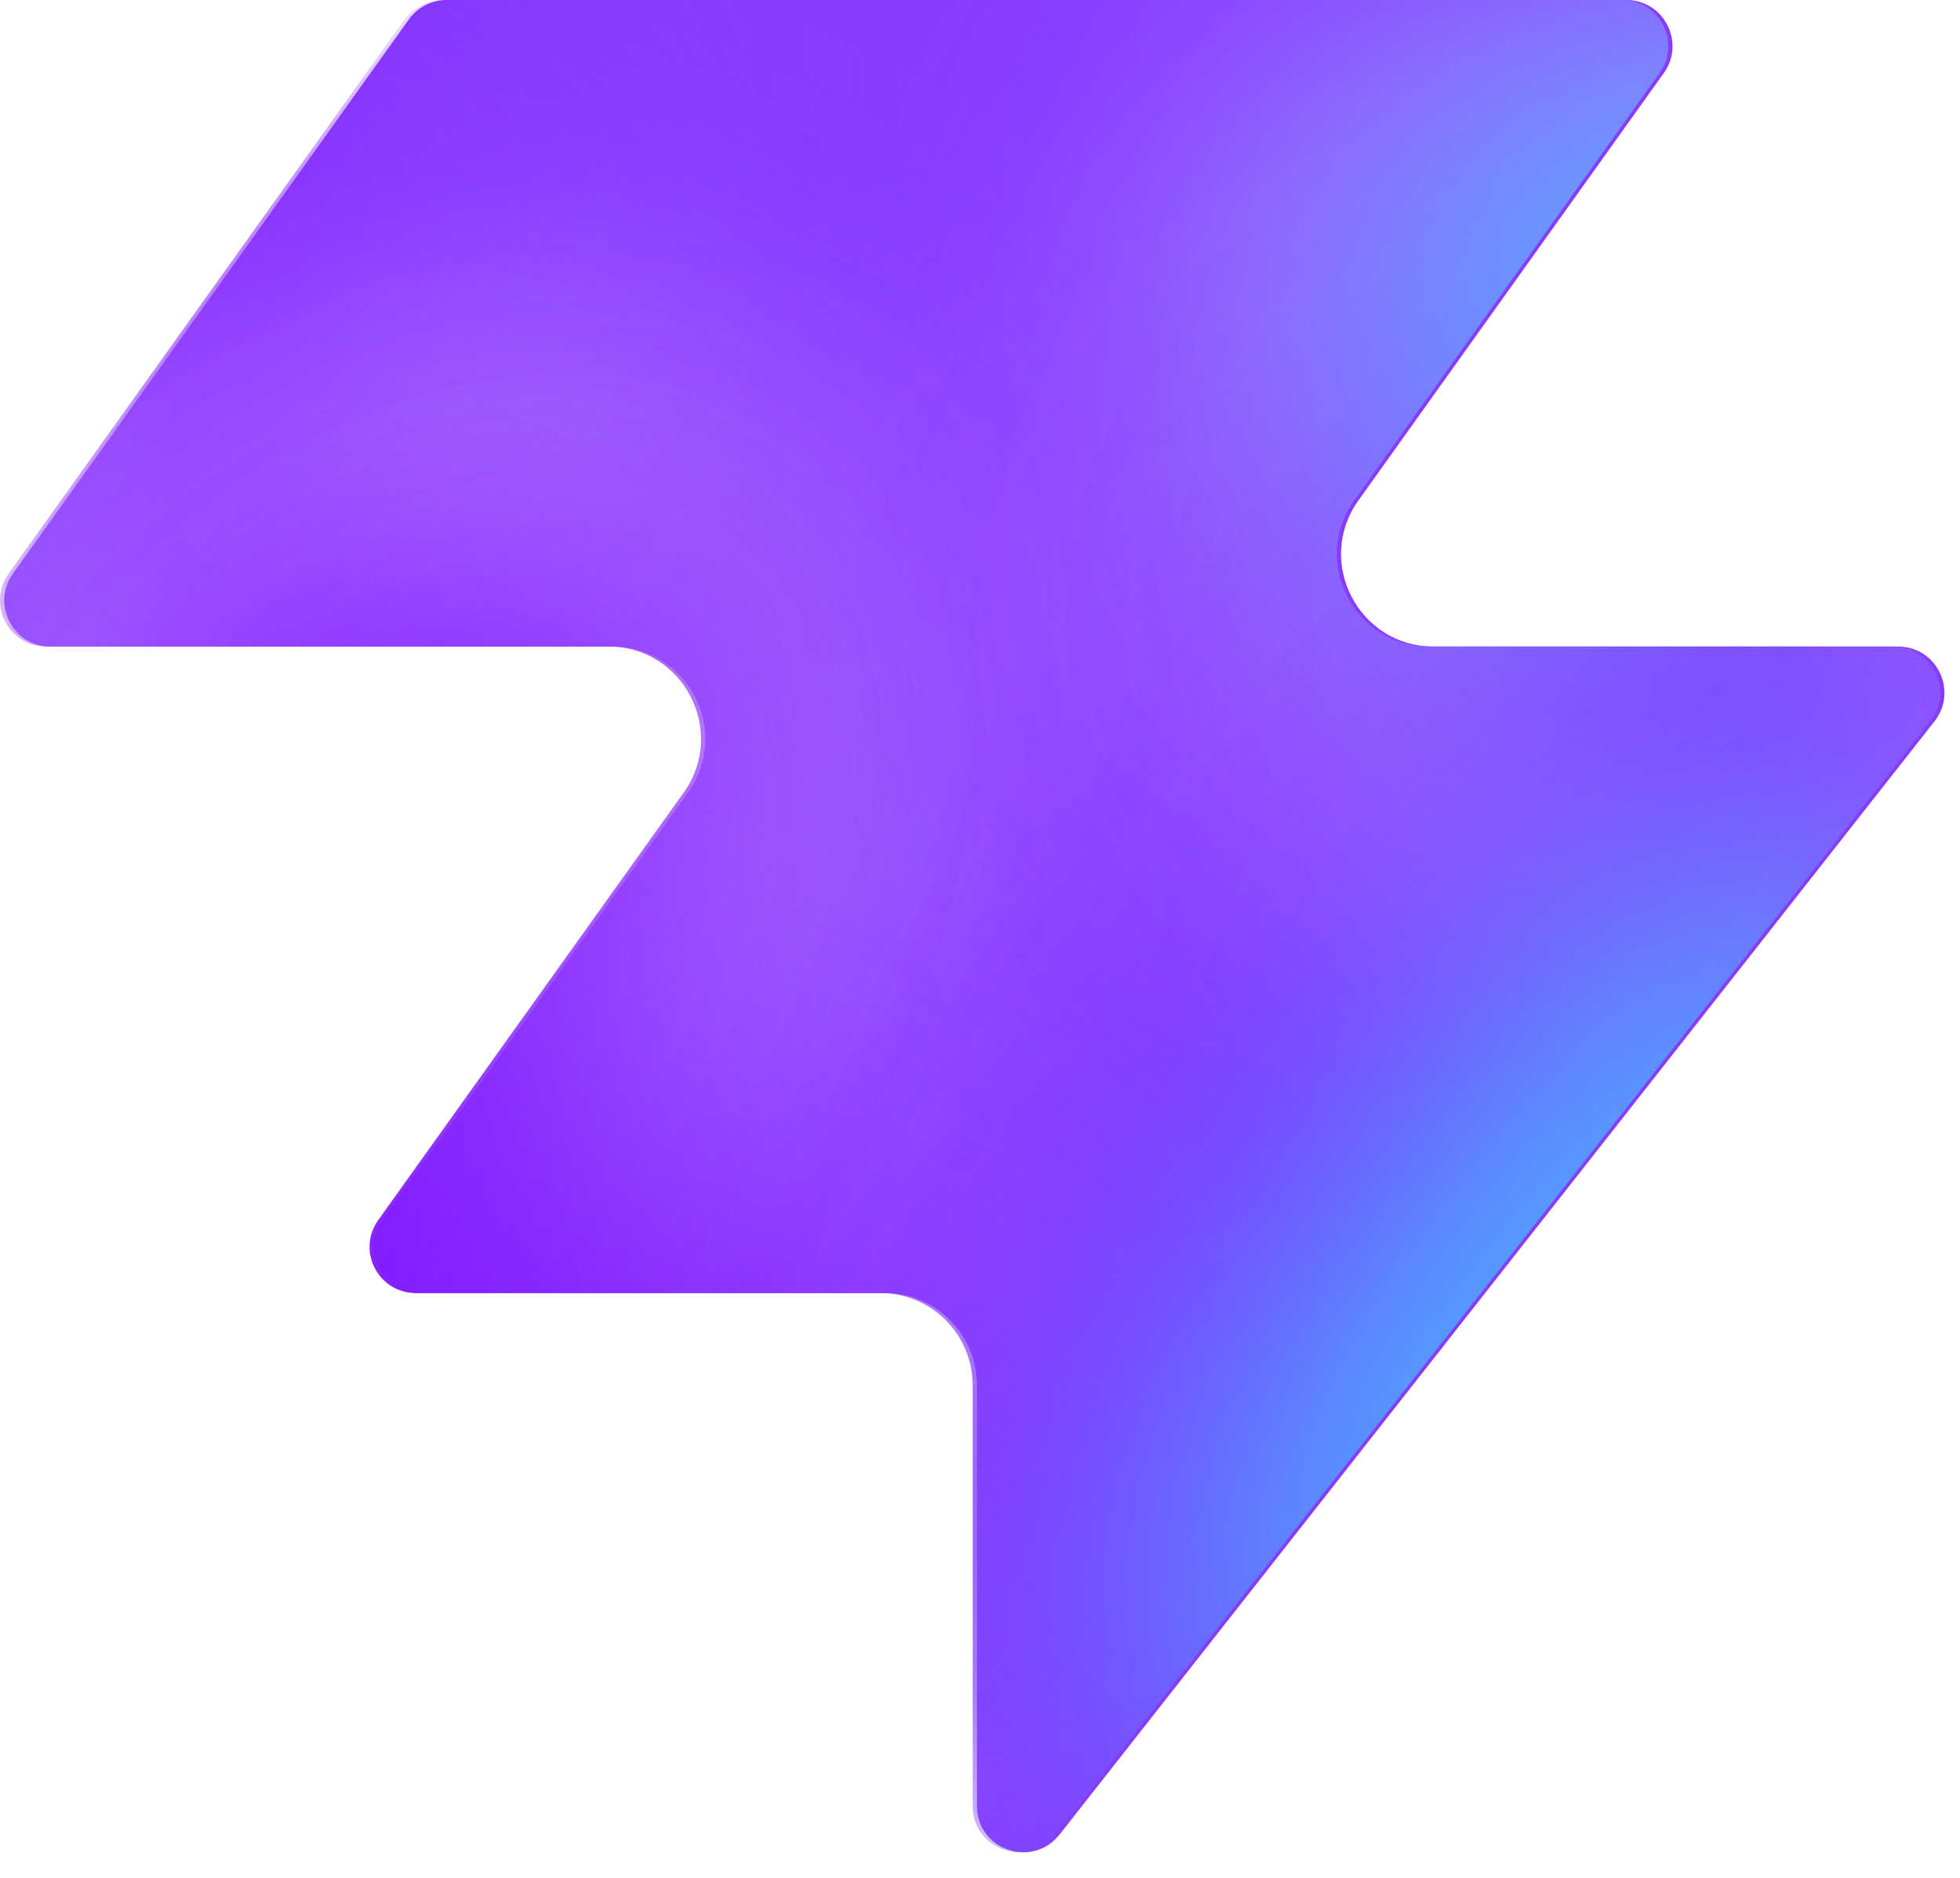
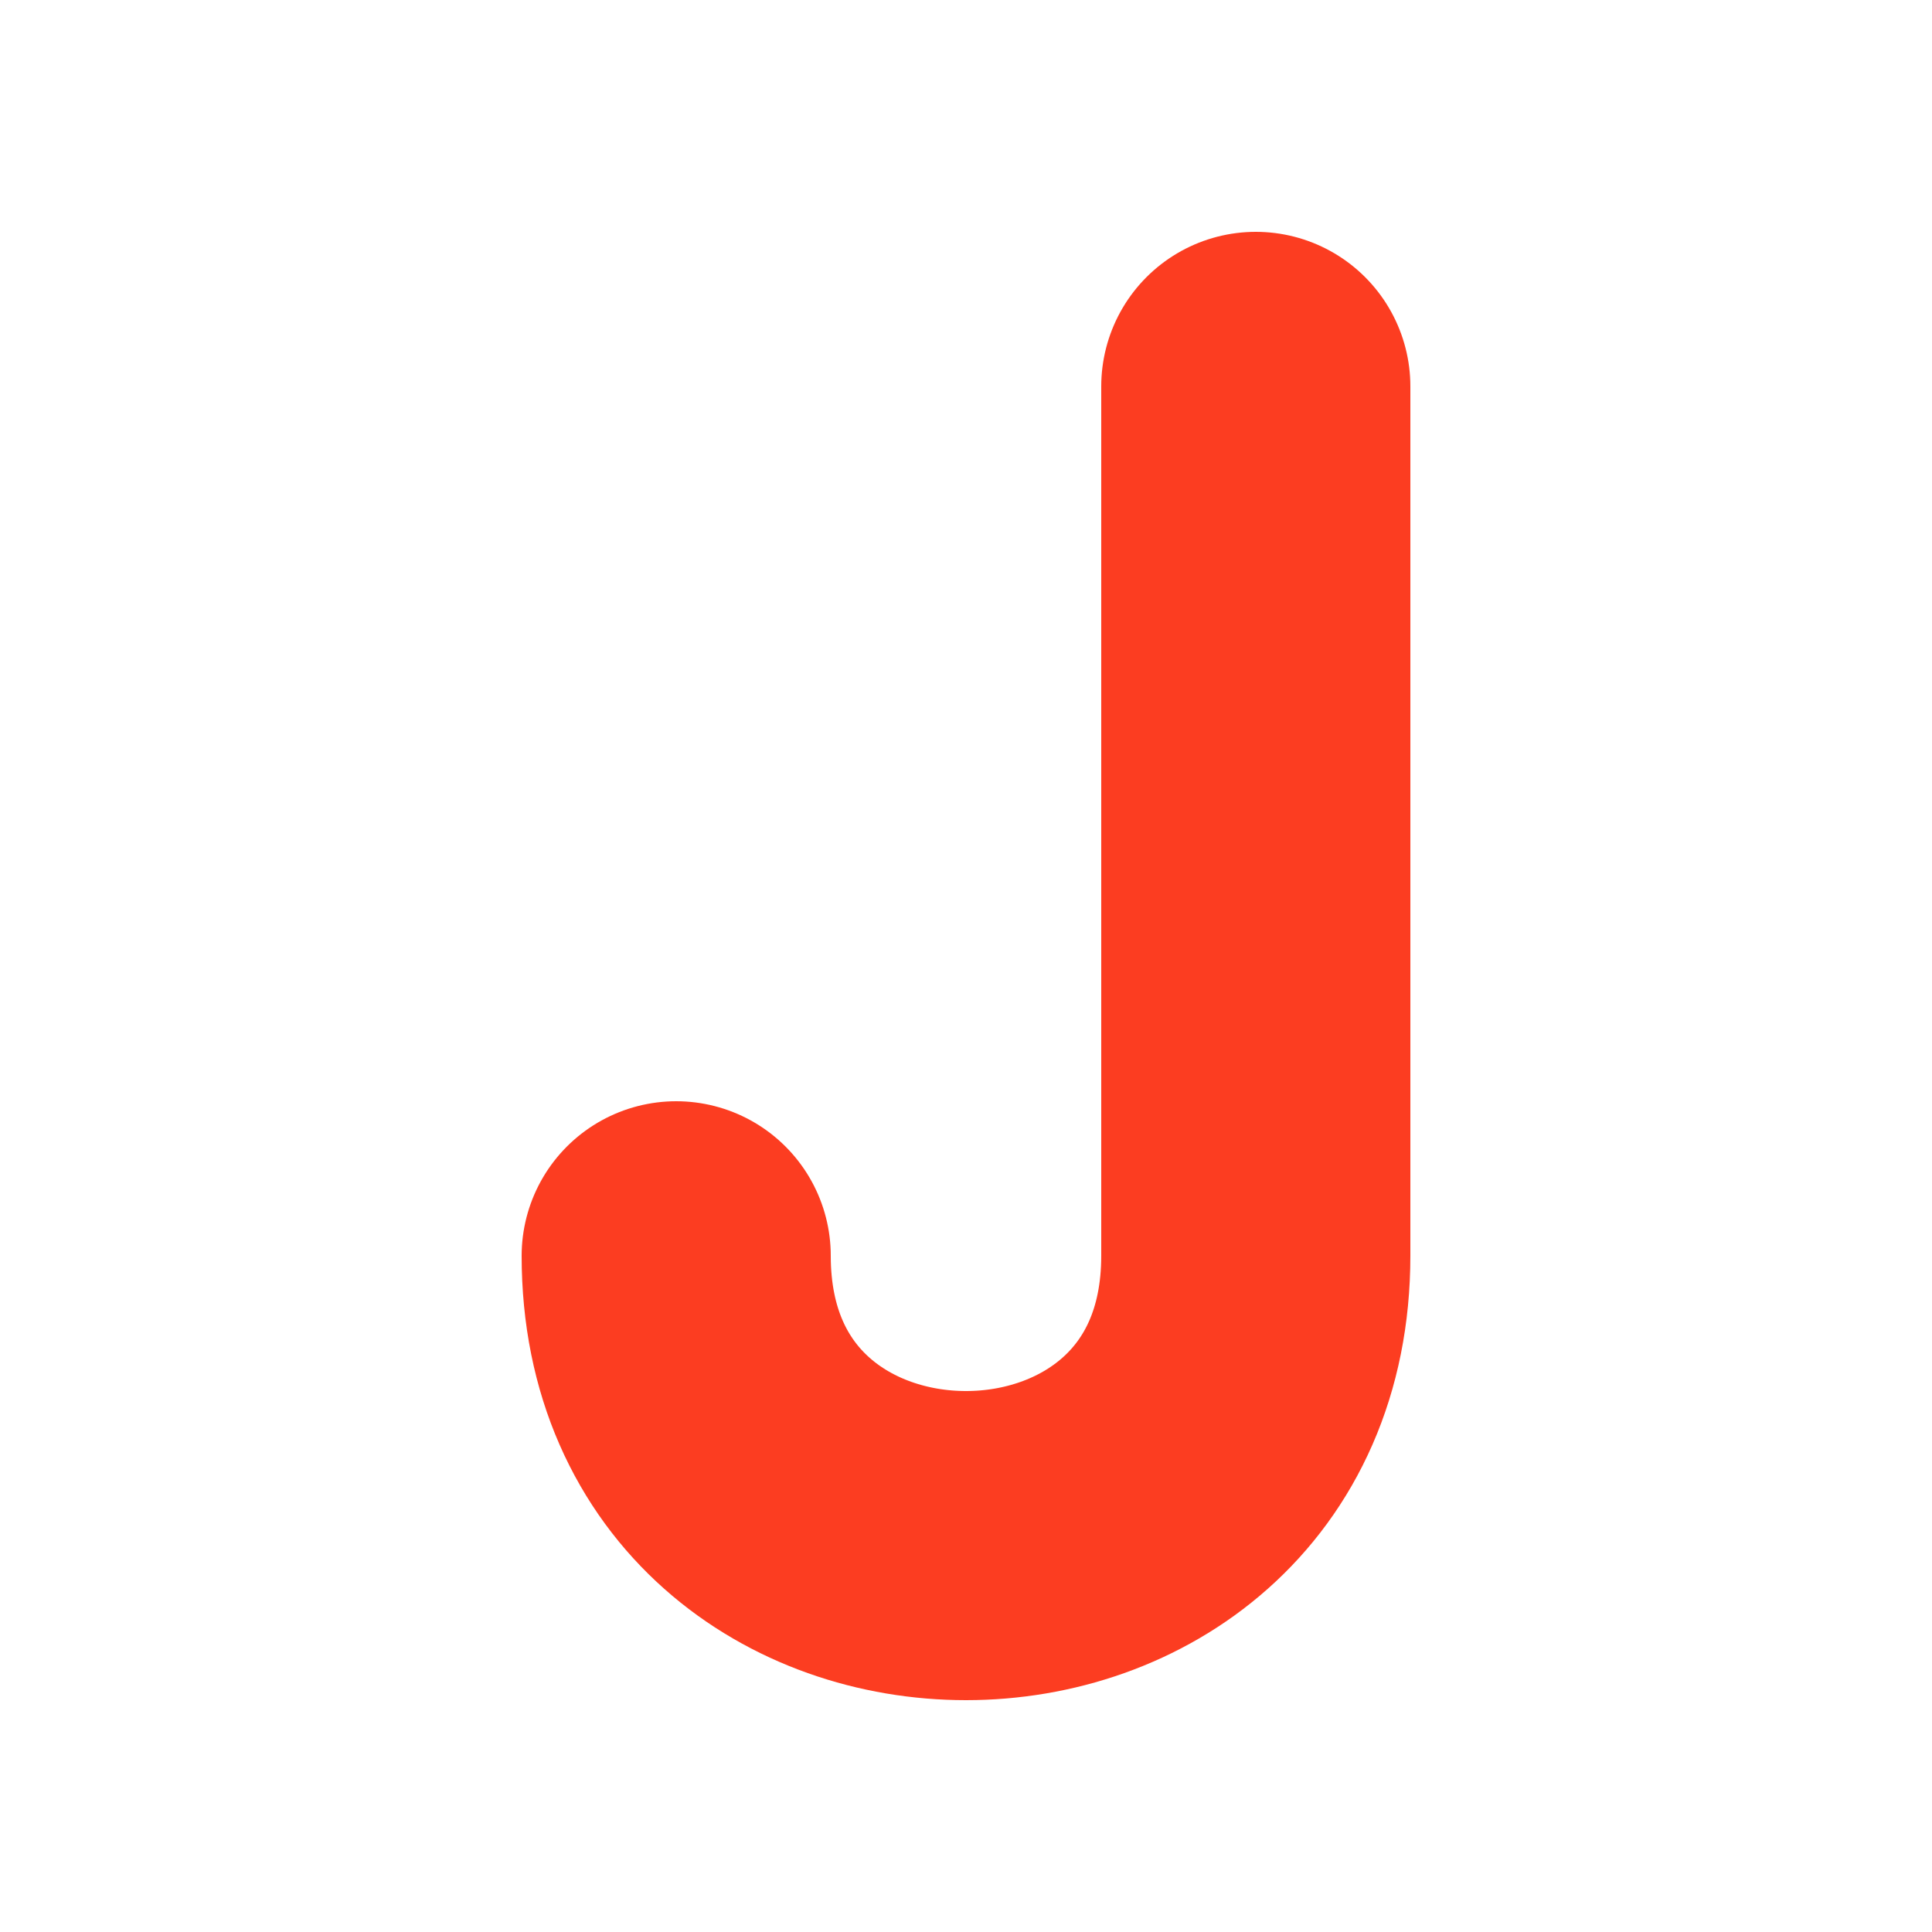
- <svg xmlns="http://www.w3.org/2000/svg" width="48" height="46" fill="none" viewBox="0 0 48 46">
-   <path fill="#863bff" d="M25.946 44.938c-.664.845-2.021.375-2.021-.698V33.937a2.26 2.26 0 0 0-2.262-2.262H10.287c-.92 0-1.456-1.04-.92-1.788l7.48-10.471c1.07-1.497 0-3.578-1.842-3.578H1.237c-.92 0-1.456-1.04-.92-1.788L10.013.474c.214-.297.556-.474.92-.474h28.894c.92 0 1.456 1.04.92 1.788l-7.48 10.471c-1.07 1.498 0 3.579 1.842 3.579h11.377c.943 0 1.473 1.088.89 1.83L25.947 44.94z" style="fill:#863bff;fill:color(display-p3 .525 .23 1);fill-opacity:1" />
-   <mask id="a" width="48" height="46" x="0" y="0" maskUnits="userSpaceOnUse" style="mask-type:alpha">
-     <path fill="#000" d="M25.842 44.938c-.664.844-2.021.375-2.021-.698V33.937a2.26 2.26 0 0 0-2.262-2.262H10.183c-.92 0-1.456-1.04-.92-1.788l7.48-10.471c1.07-1.498 0-3.579-1.842-3.579H1.133c-.92 0-1.456-1.04-.92-1.787L9.91.473c.214-.297.556-.474.92-.474h28.894c.92 0 1.456 1.04.92 1.788l-7.48 10.471c-1.07 1.498 0 3.578 1.842 3.578h11.377c.943 0 1.473 1.088.89 1.832L25.843 44.94z" style="fill:#000;fill-opacity:1" />
-   </mask>
-   <g mask="url(#a)">
-     <g filter="url(#b)">
-       <ellipse cx="5.508" cy="14.704" fill="#ede6ff" rx="5.508" ry="14.704" style="fill:#ede6ff;fill:color(display-p3 .927 .903 1);fill-opacity:1" transform="matrix(.00324 1 1 -.00324 -4.47 31.516)" />
-     </g>
-     <g filter="url(#c)">
-       <ellipse cx="10.399" cy="29.851" fill="#ede6ff" rx="10.399" ry="29.851" style="fill:#ede6ff;fill:color(display-p3 .927 .903 1);fill-opacity:1" transform="matrix(.00324 1 1 -.00324 -39.328 7.883)" />
-     </g>
-     <g filter="url(#d)">
-       <ellipse cx="5.508" cy="30.487" fill="#7e14ff" rx="5.508" ry="30.487" style="fill:#7e14ff;fill:color(display-p3 .492 .077 1);fill-opacity:1" transform="rotate(89.814 -25.913 -14.639)scale(1 -1)" />
-     </g>
-     <g filter="url(#e)">
-       <ellipse cx="5.508" cy="30.599" fill="#7e14ff" rx="5.508" ry="30.599" style="fill:#7e14ff;fill:color(display-p3 .492 .077 1);fill-opacity:1" transform="rotate(89.814 -32.644 -3.334)scale(1 -1)" />
-     </g>
-     <g filter="url(#f)">
-       <ellipse cx="5.508" cy="30.599" fill="#7e14ff" rx="5.508" ry="30.599" style="fill:#7e14ff;fill:color(display-p3 .492 .077 1);fill-opacity:1" transform="matrix(.00324 1 1 -.00324 -34.34 30.47)" />
-     </g>
-     <g filter="url(#g)">
-       <ellipse cx="14.072" cy="22.078" fill="#ede6ff" rx="14.072" ry="22.078" style="fill:#ede6ff;fill:color(display-p3 .927 .903 1);fill-opacity:1" transform="rotate(93.35 24.506 48.493)scale(-1 1)" />
-     </g>
-     <g filter="url(#h)">
-       <ellipse cx="3.47" cy="21.501" fill="#7e14ff" rx="3.47" ry="21.501" style="fill:#7e14ff;fill:color(display-p3 .492 .077 1);fill-opacity:1" transform="rotate(89.009 28.708 47.59)scale(-1 1)" />
-     </g>
-     <g filter="url(#i)">
-       <ellipse cx="3.47" cy="21.501" fill="#7e14ff" rx="3.47" ry="21.501" style="fill:#7e14ff;fill:color(display-p3 .492 .077 1);fill-opacity:1" transform="rotate(89.009 28.708 47.59)scale(-1 1)" />
-     </g>
-     <g filter="url(#j)">
-       <ellipse cx=".387" cy="8.972" fill="#7e14ff" rx="4.407" ry="29.108" style="fill:#7e14ff;fill:color(display-p3 .492 .077 1);fill-opacity:1" transform="rotate(39.51 .387 8.972)" />
-     </g>
-     <g filter="url(#k)">
-       <ellipse cx="47.523" cy="-6.092" fill="#7e14ff" rx="4.407" ry="29.108" style="fill:#7e14ff;fill:color(display-p3 .492 .077 1);fill-opacity:1" transform="rotate(37.892 47.523 -6.092)" />
-     </g>
-     <g filter="url(#l)">
-       <ellipse cx="41.412" cy="6.333" fill="#47bfff" rx="5.971" ry="9.665" style="fill:#47bfff;fill:color(display-p3 .28 .748 1);fill-opacity:1" transform="rotate(37.892 41.412 6.333)" />
-     </g>
-     <g filter="url(#m)">
-       <ellipse cx="-1.879" cy="38.332" fill="#7e14ff" rx="4.407" ry="29.108" style="fill:#7e14ff;fill:color(display-p3 .492 .077 1);fill-opacity:1" transform="rotate(37.892 -1.88 38.332)" />
-     </g>
-     <g filter="url(#n)">
-       <ellipse cx="-1.879" cy="38.332" fill="#7e14ff" rx="4.407" ry="29.108" style="fill:#7e14ff;fill:color(display-p3 .492 .077 1);fill-opacity:1" transform="rotate(37.892 -1.88 38.332)" />
-     </g>
-     <g filter="url(#o)">
-       <ellipse cx="35.651" cy="29.907" fill="#7e14ff" rx="4.407" ry="29.108" style="fill:#7e14ff;fill:color(display-p3 .492 .077 1);fill-opacity:1" transform="rotate(37.892 35.651 29.907)" />
-     </g>
-     <g filter="url(#p)">
-       <ellipse cx="38.418" cy="32.4" fill="#47bfff" rx="5.971" ry="15.297" style="fill:#47bfff;fill:color(display-p3 .28 .748 1);fill-opacity:1" transform="rotate(37.892 38.418 32.4)" />
-     </g>
-   </g>
-   <defs>
-     <filter id="b" width="60.045" height="41.654" x="-19.77" y="16.149" color-interpolation-filters="sRGB" filterUnits="userSpaceOnUse">
-       <feFlood flood-opacity="0" result="BackgroundImageFix" />
-       <feBlend in="SourceGraphic" in2="BackgroundImageFix" result="shape" />
-       <feGaussianBlur result="effect1_foregroundBlur_2002_17158" stdDeviation="7.659" />
-     </filter>
-     <filter id="c" width="90.34" height="51.437" x="-54.613" y="-7.533" color-interpolation-filters="sRGB" filterUnits="userSpaceOnUse">
-       <feFlood flood-opacity="0" result="BackgroundImageFix" />
-       <feBlend in="SourceGraphic" in2="BackgroundImageFix" result="shape" />
-       <feGaussianBlur result="effect1_foregroundBlur_2002_17158" stdDeviation="7.659" />
-     </filter>
-     <filter id="d" width="79.355" height="29.4" x="-49.64" y="2.03" color-interpolation-filters="sRGB" filterUnits="userSpaceOnUse">
-       <feFlood flood-opacity="0" result="BackgroundImageFix" />
-       <feBlend in="SourceGraphic" in2="BackgroundImageFix" result="shape" />
-       <feGaussianBlur result="effect1_foregroundBlur_2002_17158" stdDeviation="4.596" />
-     </filter>
-     <filter id="e" width="79.579" height="29.4" x="-45.045" y="20.029" color-interpolation-filters="sRGB" filterUnits="userSpaceOnUse">
-       <feFlood flood-opacity="0" result="BackgroundImageFix" />
-       <feBlend in="SourceGraphic" in2="BackgroundImageFix" result="shape" />
-       <feGaussianBlur result="effect1_foregroundBlur_2002_17158" stdDeviation="4.596" />
-     </filter>
-     <filter id="f" width="79.579" height="29.4" x="-43.513" y="21.178" color-interpolation-filters="sRGB" filterUnits="userSpaceOnUse">
-       <feFlood flood-opacity="0" result="BackgroundImageFix" />
-       <feBlend in="SourceGraphic" in2="BackgroundImageFix" result="shape" />
-       <feGaussianBlur result="effect1_foregroundBlur_2002_17158" stdDeviation="4.596" />
-     </filter>
-     <filter id="g" width="74.749" height="58.852" x="15.756" y="-17.901" color-interpolation-filters="sRGB" filterUnits="userSpaceOnUse">
-       <feFlood flood-opacity="0" result="BackgroundImageFix" />
-       <feBlend in="SourceGraphic" in2="BackgroundImageFix" result="shape" />
-       <feGaussianBlur result="effect1_foregroundBlur_2002_17158" stdDeviation="7.659" />
-     </filter>
-     <filter id="h" width="61.377" height="25.362" x="23.548" y="2.284" color-interpolation-filters="sRGB" filterUnits="userSpaceOnUse">
-       <feFlood flood-opacity="0" result="BackgroundImageFix" />
-       <feBlend in="SourceGraphic" in2="BackgroundImageFix" result="shape" />
-       <feGaussianBlur result="effect1_foregroundBlur_2002_17158" stdDeviation="4.596" />
-     </filter>
-     <filter id="i" width="61.377" height="25.362" x="23.548" y="2.284" color-interpolation-filters="sRGB" filterUnits="userSpaceOnUse">
-       <feFlood flood-opacity="0" result="BackgroundImageFix" />
-       <feBlend in="SourceGraphic" in2="BackgroundImageFix" result="shape" />
-       <feGaussianBlur result="effect1_foregroundBlur_2002_17158" stdDeviation="4.596" />
-     </filter>
-     <filter id="j" width="56.045" height="63.649" x="-27.636" y="-22.853" color-interpolation-filters="sRGB" filterUnits="userSpaceOnUse">
-       <feFlood flood-opacity="0" result="BackgroundImageFix" />
-       <feBlend in="SourceGraphic" in2="BackgroundImageFix" result="shape" />
-       <feGaussianBlur result="effect1_foregroundBlur_2002_17158" stdDeviation="4.596" />
-     </filter>
-     <filter id="k" width="54.814" height="64.646" x="20.116" y="-38.415" color-interpolation-filters="sRGB" filterUnits="userSpaceOnUse">
-       <feFlood flood-opacity="0" result="BackgroundImageFix" />
-       <feBlend in="SourceGraphic" in2="BackgroundImageFix" result="shape" />
-       <feGaussianBlur result="effect1_foregroundBlur_2002_17158" stdDeviation="4.596" />
-     </filter>
-     <filter id="l" width="33.541" height="35.313" x="24.641" y="-11.323" color-interpolation-filters="sRGB" filterUnits="userSpaceOnUse">
-       <feFlood flood-opacity="0" result="BackgroundImageFix" />
-       <feBlend in="SourceGraphic" in2="BackgroundImageFix" result="shape" />
-       <feGaussianBlur result="effect1_foregroundBlur_2002_17158" stdDeviation="4.596" />
-     </filter>
-     <filter id="m" width="54.814" height="64.646" x="-29.286" y="6.009" color-interpolation-filters="sRGB" filterUnits="userSpaceOnUse">
-       <feFlood flood-opacity="0" result="BackgroundImageFix" />
-       <feBlend in="SourceGraphic" in2="BackgroundImageFix" result="shape" />
-       <feGaussianBlur result="effect1_foregroundBlur_2002_17158" stdDeviation="4.596" />
-     </filter>
-     <filter id="n" width="54.814" height="64.646" x="-29.286" y="6.009" color-interpolation-filters="sRGB" filterUnits="userSpaceOnUse">
-       <feFlood flood-opacity="0" result="BackgroundImageFix" />
-       <feBlend in="SourceGraphic" in2="BackgroundImageFix" result="shape" />
-       <feGaussianBlur result="effect1_foregroundBlur_2002_17158" stdDeviation="4.596" />
-     </filter>
-     <filter id="o" width="54.814" height="64.646" x="8.244" y="-2.416" color-interpolation-filters="sRGB" filterUnits="userSpaceOnUse">
-       <feFlood flood-opacity="0" result="BackgroundImageFix" />
-       <feBlend in="SourceGraphic" in2="BackgroundImageFix" result="shape" />
-       <feGaussianBlur result="effect1_foregroundBlur_2002_17158" stdDeviation="4.596" />
-     </filter>
-     <filter id="p" width="39.409" height="43.623" x="18.713" y="10.588" color-interpolation-filters="sRGB" filterUnits="userSpaceOnUse">
-       <feFlood flood-opacity="0" result="BackgroundImageFix" />
-       <feBlend in="SourceGraphic" in2="BackgroundImageFix" result="shape" />
-       <feGaussianBlur result="effect1_foregroundBlur_2002_17158" stdDeviation="4.596" />
-     </filter>
-   </defs>
+ <svg xmlns="http://www.w3.org/2000/svg" viewBox="0 0 100 100">
+   <path d="M 65 20         L 65 65         C 65 85, 35 85, 35 65" fill="none" stroke="#FC3D21" stroke-width="16" stroke-linecap="round" stroke-linejoin="round" />
</svg>
